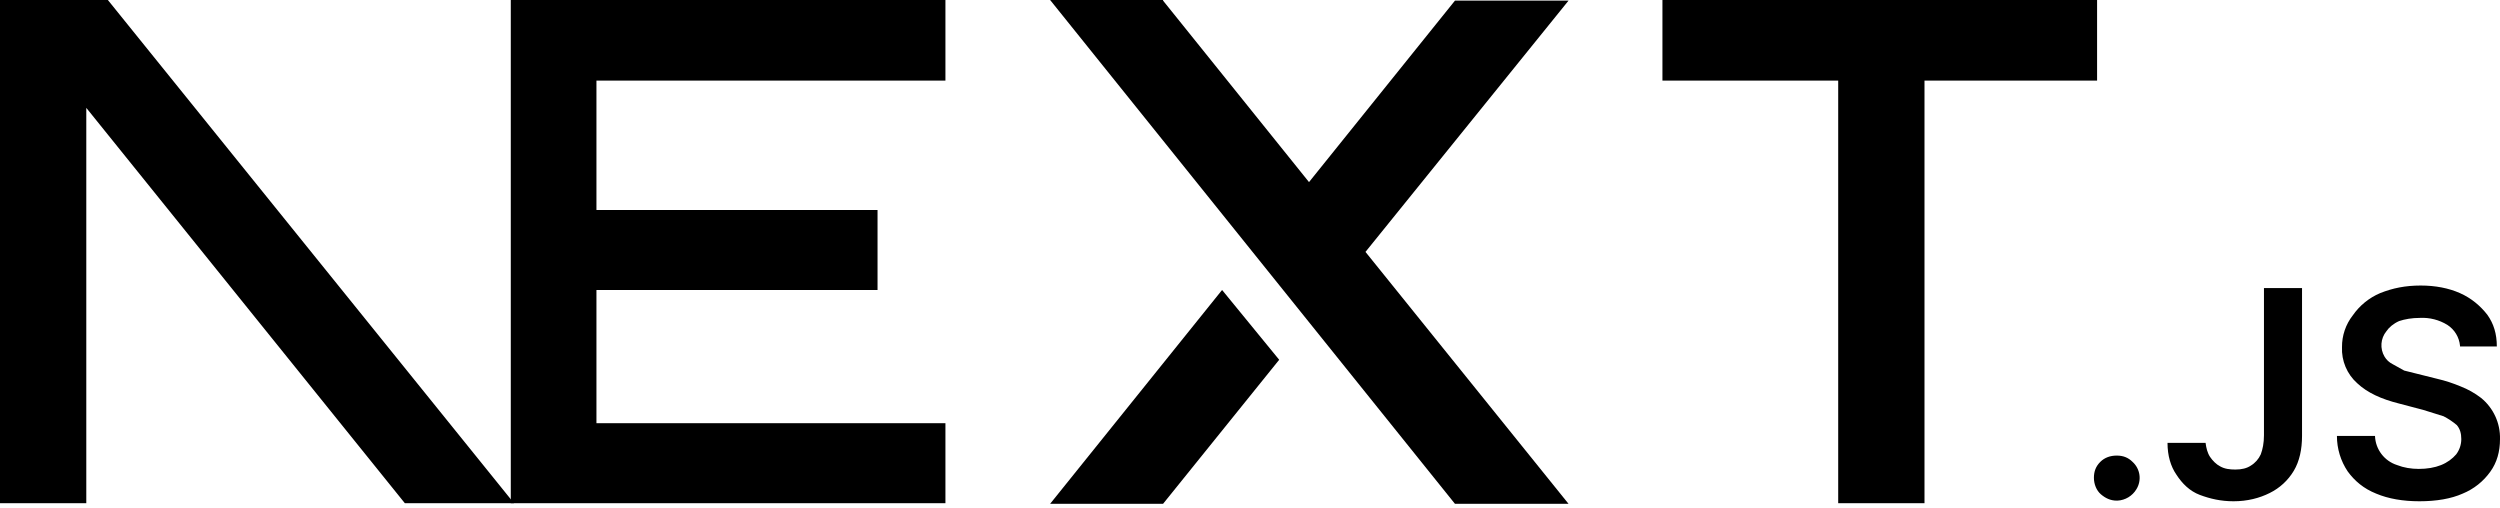
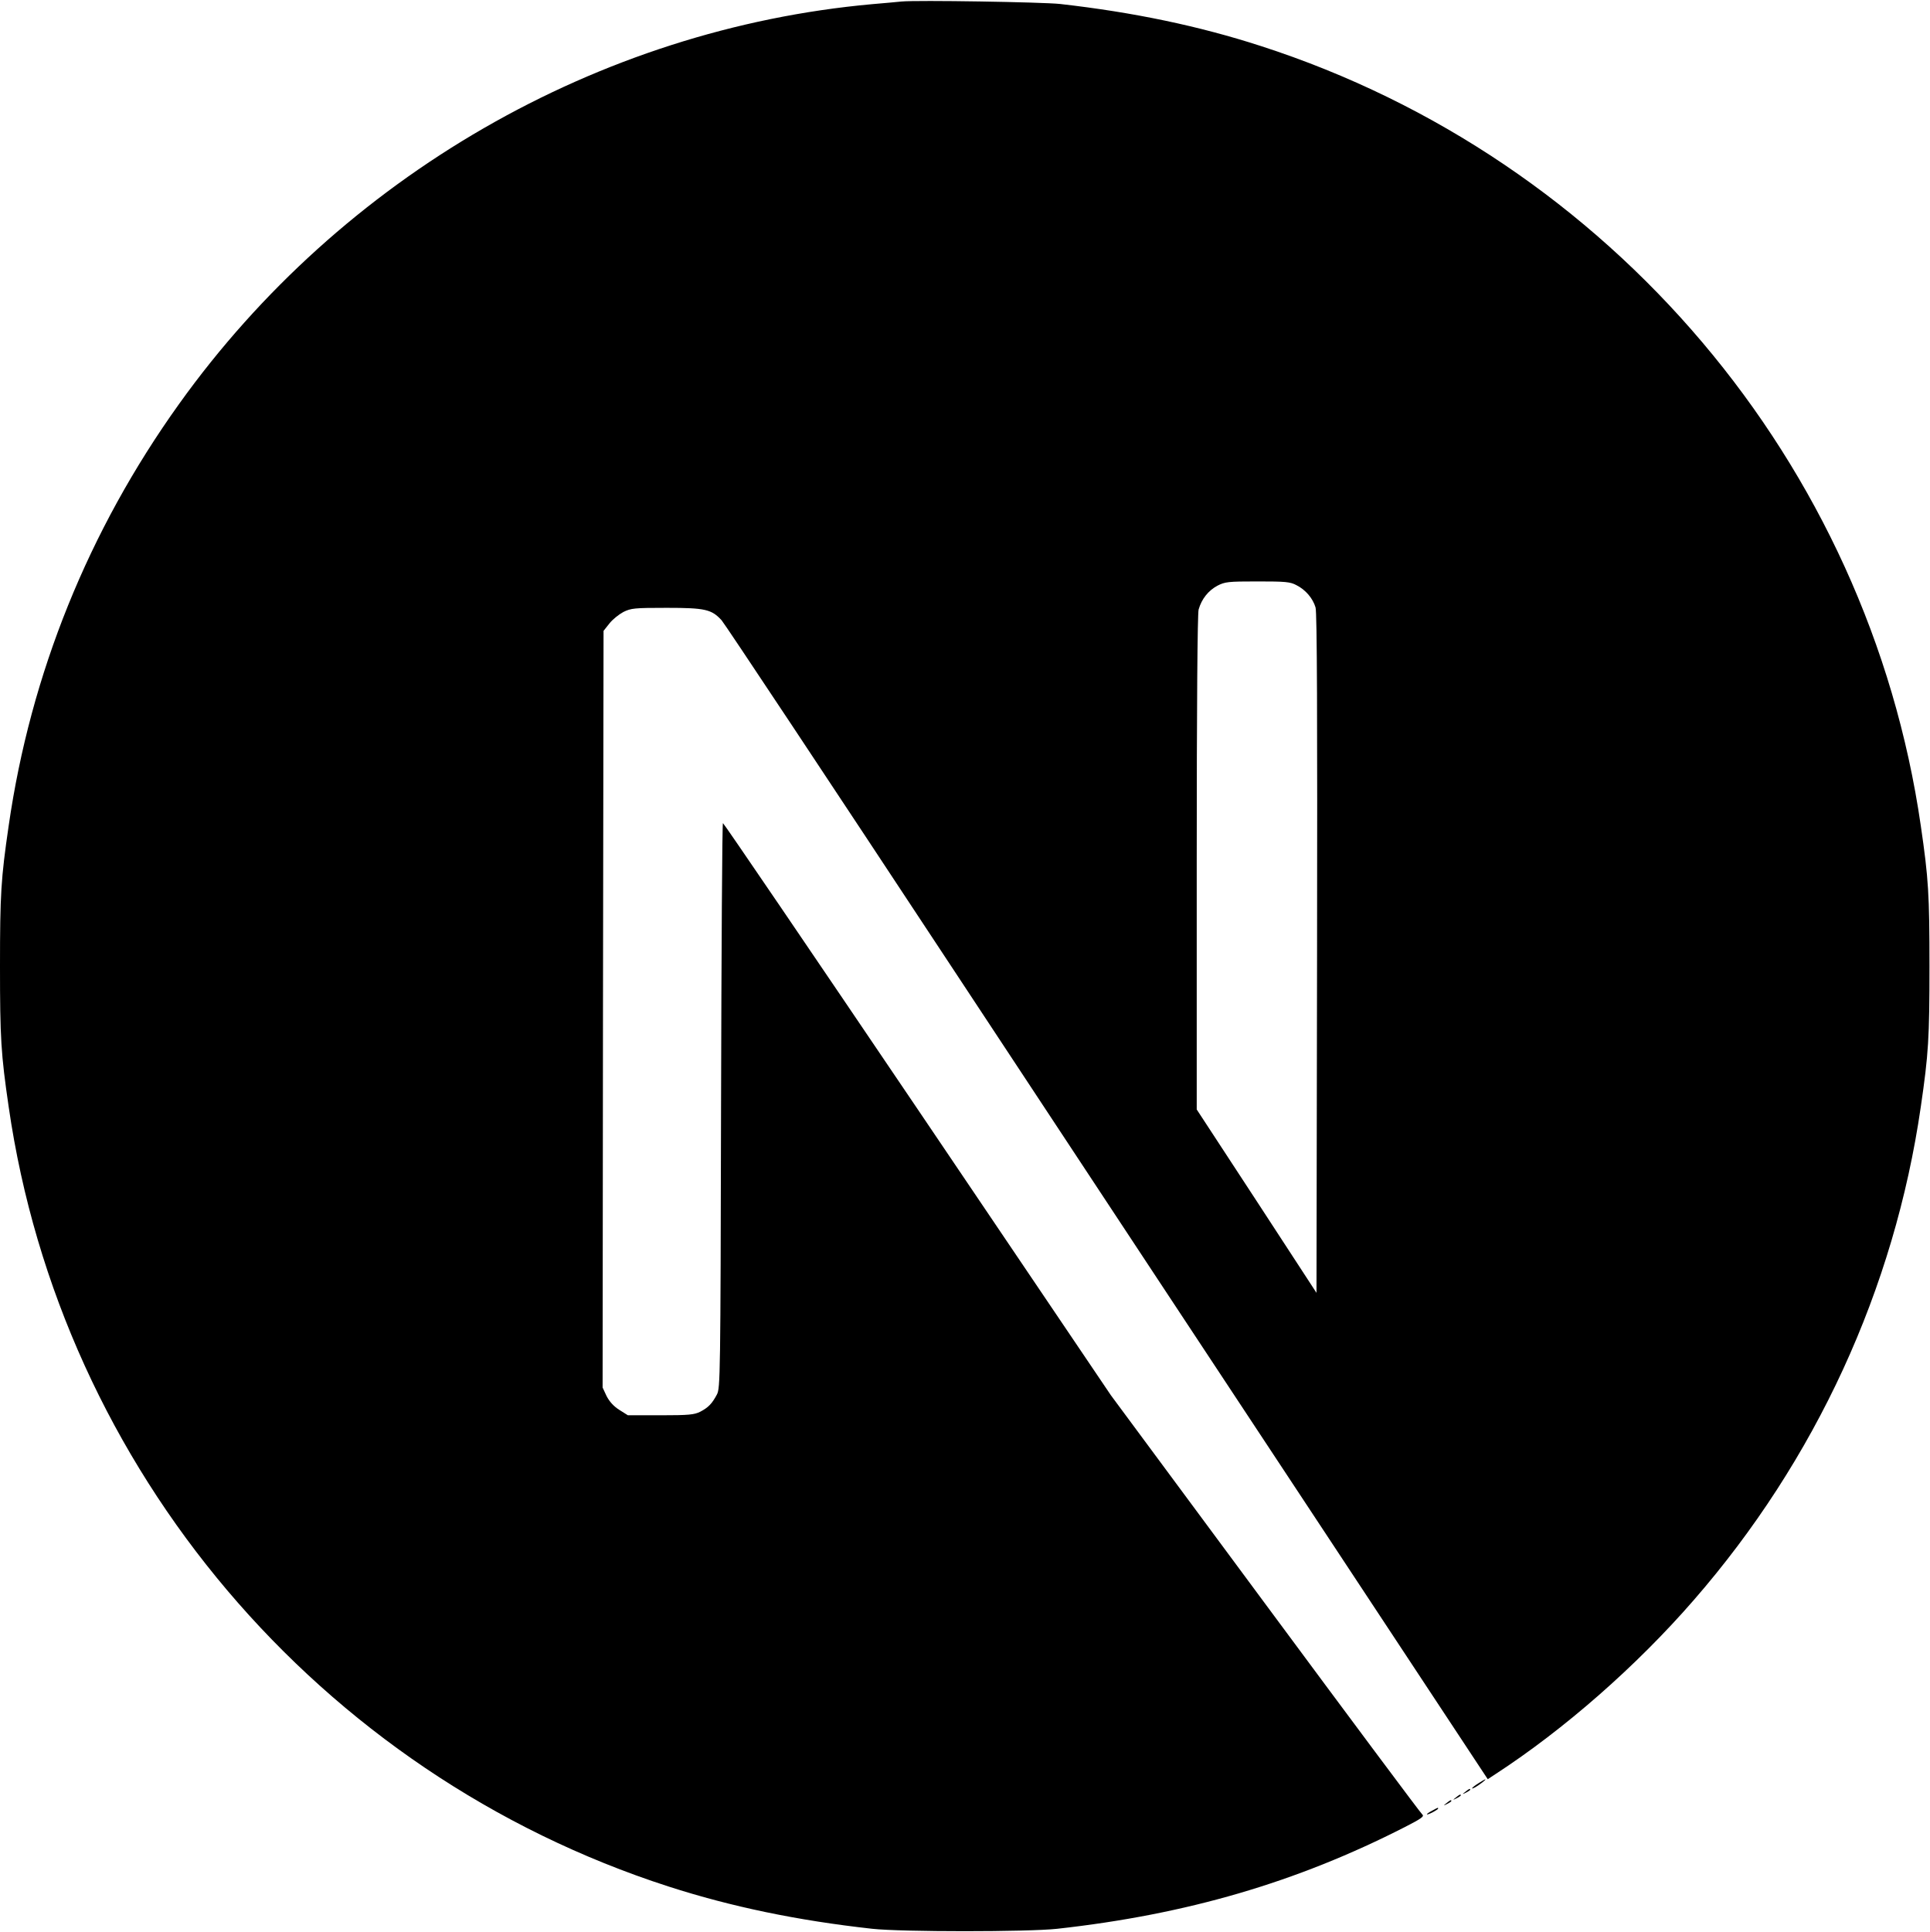
- <svg xmlns="http://www.w3.org/2000/svg" fill="none" viewBox="0 0 394 80">
-   <path fill="#000" d="M262 0h68.5v12.7h-27.2v66.6h-13.6V12.7H262V0ZM149 0v12.7H94v20.4h44.3v12.6H94v21h55v12.6H80.5V0h68.7zm34.3 0h-17.8l63.8 79.4h17.9l-32-39.7 32-39.6h-17.9l-23 28.6-23-28.6zm18.3 56.7-9-11-27.1 33.7h17.8l18.3-22.7z" />
-   <path fill="#000" d="M81 79.3 17 0H0v79.3h13.6V17l50.2 62.3H81Zm252.6-.4c-1 0-1.8-.4-2.5-1s-1.1-1.6-1.1-2.6.3-1.8 1-2.5 1.6-1 2.6-1 1.8.3 2.5 1a3.4 3.4 0 0 1 .6 4.3 3.7 3.7 0 0 1-3 1.8zm23.2-33.5h6v23.3c0 2.1-.4 4-1.3 5.5a9.1 9.1 0 0 1-3.8 3.5c-1.6.8-3.5 1.3-5.7 1.3-2 0-3.7-.4-5.3-1s-2.8-1.8-3.7-3.2c-.9-1.3-1.4-3-1.4-5h6c.1.8.3 1.6.7 2.2s1 1.2 1.6 1.5c.7.4 1.5.5 2.4.5 1 0 1.8-.2 2.4-.6a4 4 0 0 0 1.6-1.8c.3-.8.5-1.8.5-3V45.5zm30.9 9.1a4.4 4.4 0 0 0-2-3.3 7.5 7.5 0 0 0-4.3-1.1c-1.3 0-2.4.2-3.3.5-.9.4-1.6 1-2 1.6a3.5 3.5 0 0 0-.3 4c.3.5.7.9 1.3 1.2l1.8 1 2 .5 3.2.8c1.3.3 2.5.7 3.7 1.2a13 13 0 0 1 3.2 1.8 8.1 8.1 0 0 1 3 6.5c0 2-.5 3.7-1.5 5.1a10 10 0 0 1-4.4 3.5c-1.8.8-4.1 1.2-6.8 1.2-2.6 0-4.9-.4-6.8-1.2-2-.8-3.4-2-4.5-3.5a10 10 0 0 1-1.7-5.6h6a5 5 0 0 0 3.5 4.6c1 .4 2.2.6 3.4.6 1.3 0 2.5-.2 3.5-.6 1-.4 1.8-1 2.4-1.7a4 4 0 0 0 .8-2.4c0-.9-.2-1.6-.7-2.2a11 11 0 0 0-2.1-1.4l-3.2-1-3.8-1c-2.8-.7-5-1.7-6.6-3.2a7.2 7.2 0 0 1-2.4-5.7 8 8 0 0 1 1.7-5 10 10 0 0 1 4.3-3.5c2-.8 4-1.2 6.4-1.2 2.3 0 4.4.4 6.2 1.2 1.8.8 3.2 2 4.3 3.4 1 1.4 1.5 3 1.5 5h-5.8z" />
+ <svg xmlns="http://www.w3.org/2000/svg" viewBox=".5 -.2 1023 1024.1">
+   <path d="m478.5.6c-2.2.2-9.2.9-15.5 1.4-145.3 13.1-281.4 91.5-367.6 212-48 67-78.7 143-90.3 223.5-4.1 28.1-4.6 36.4-4.6 74.5s.5 46.4 4.6 74.5c27.8 192.1 164.5 353.5 349.9 413.3 33.2 10.7 68.2 18 108 22.4 15.5 1.7 82.5 1.7 98 0 68.7-7.6 126.9-24.6 184.3-53.9 8.8-4.5 10.5-5.7 9.3-6.7-.8-.6-38.3-50.9-83.3-111.7l-81.8-110.5-102.5-151.7c-56.4-83.4-102.8-151.6-103.2-151.6-.4-.1-.8 67.3-1 149.6-.3 144.1-.4 149.9-2.2 153.3-2.6 4.9-4.6 6.9-8.8 9.1-3.2 1.6-6 1.9-21.1 1.9h-17.3l-4.6-2.9c-3-1.9-5.2-4.4-6.7-7.3l-2.1-4.5.2-200.5.3-200.6 3.1-3.9c1.6-2.1 5-4.8 7.4-6.1 4.1-2 5.7-2.2 23-2.2 20.4 0 23.8.8 29.1 6.6 1.5 1.6 57 85.2 123.4 185.9s157.2 238.2 201.8 305.7l81 122.7 4.1-2.7c36.3-23.6 74.7-57.2 105.1-92.2 64.7-74.3 106.4-164.9 120.4-261.5 4.1-28.1 4.6-36.4 4.6-74.5s-.5-46.4-4.6-74.5c-27.8-192.1-164.5-353.5-349.9-413.3-32.7-10.6-67.5-17.9-106.5-22.3-9.6-1-75.7-2.1-84-1.3zm209.4 309.4c4.8 2.4 8.7 7 10.1 11.8.8 2.6 1 58.2.8 183.5l-.3 179.8-31.7-48.6-31.8-48.6v-130.7c0-84.5.4-132 1-134.3 1.6-5.6 5.1-10 9.9-12.6 4.1-2.1 5.6-2.3 21.3-2.3 14.8 0 17.4.2 20.7 2z" />
+   <path d="m784.3 945.1c-3.5 2.2-4.6 3.7-1.5 2 2.2-1.3 5.8-4 5.2-4.1-.3 0-2 1-3.7 2.1zm-6.9 4.5c-1.8 1.4-1.8 1.5.4.4 1.2-.6 2.2-1.3 2.2-1.5 0-.8-.5-.6-2.6 1.1zm-5 3c-1.8 1.4-1.8 1.5.4.4 1.2-.6 2.2-1.3 2.2-1.5 0-.8-.5-.6-2.6 1.1zm-5 3c-1.8 1.4-1.8 1.5.4.4 1.2-.6 2.2-1.3 2.2-1.5 0-.8-.5-.6-2.6 1.1zm-7.6 4c-3.8 2-3.6 2.8.2.9 1.7-.9 3-1.8 3-2 0-.7-.1-.6-3.2 1.1z" />
</svg>
